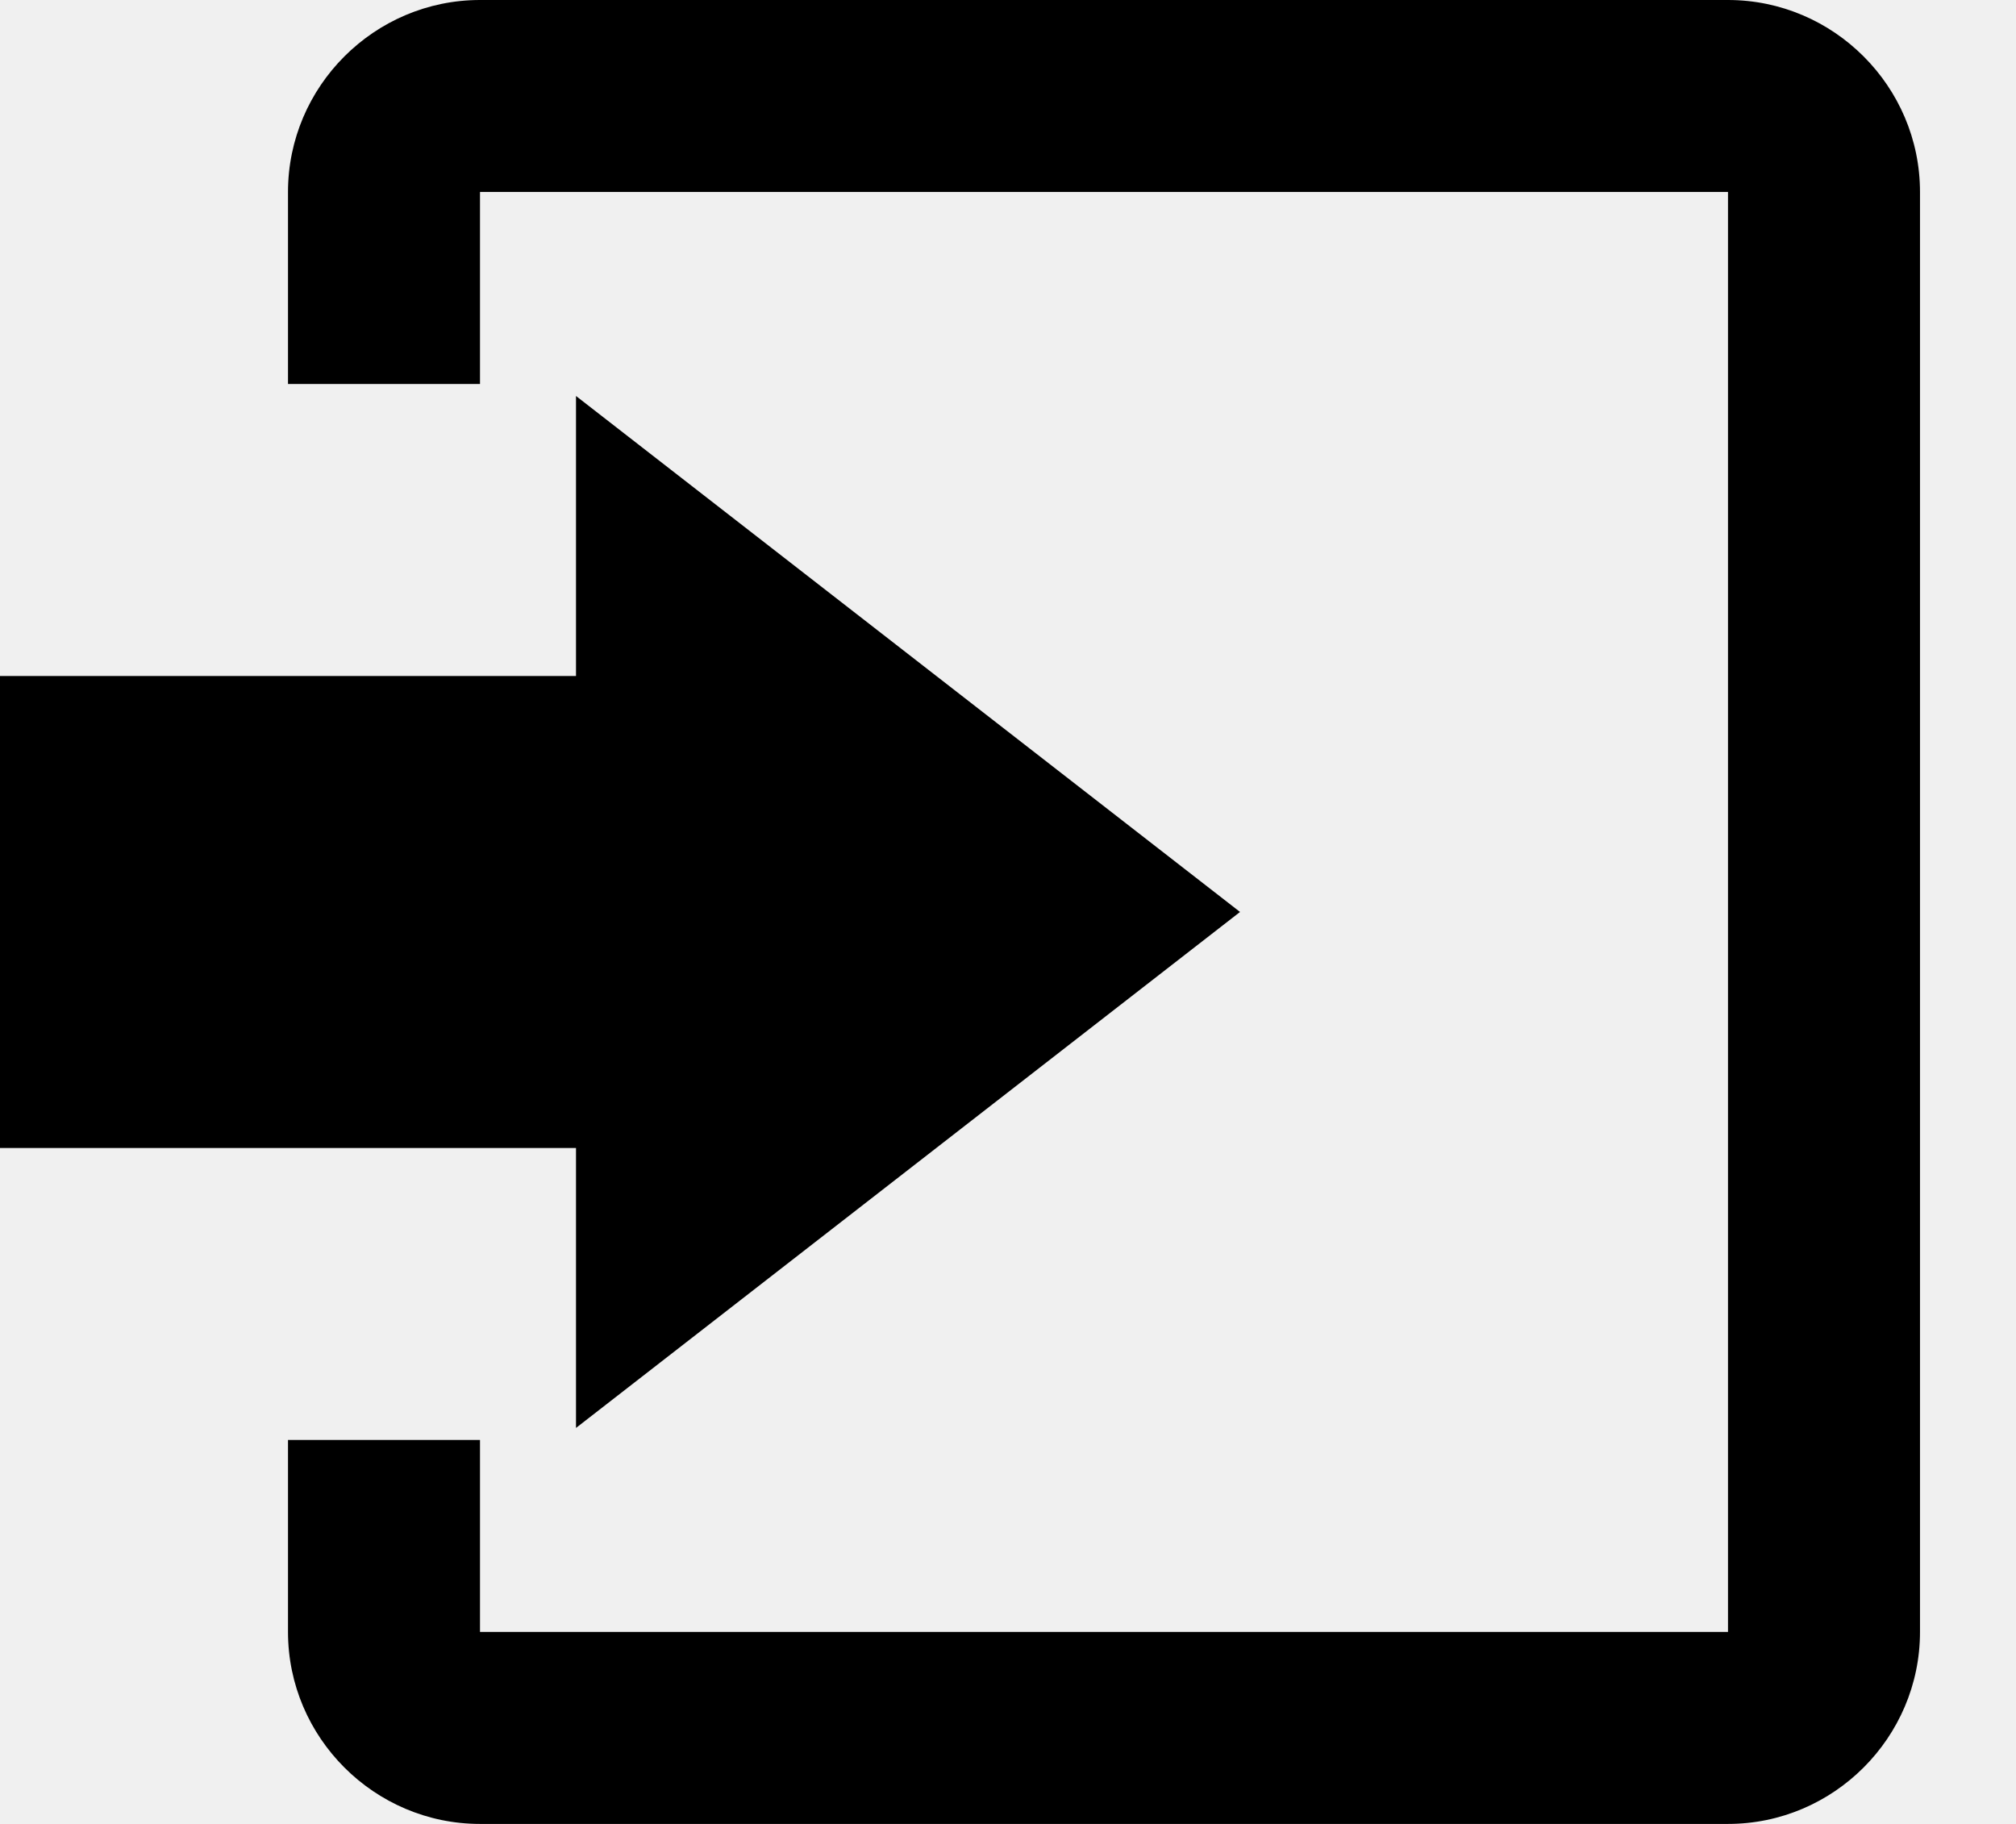
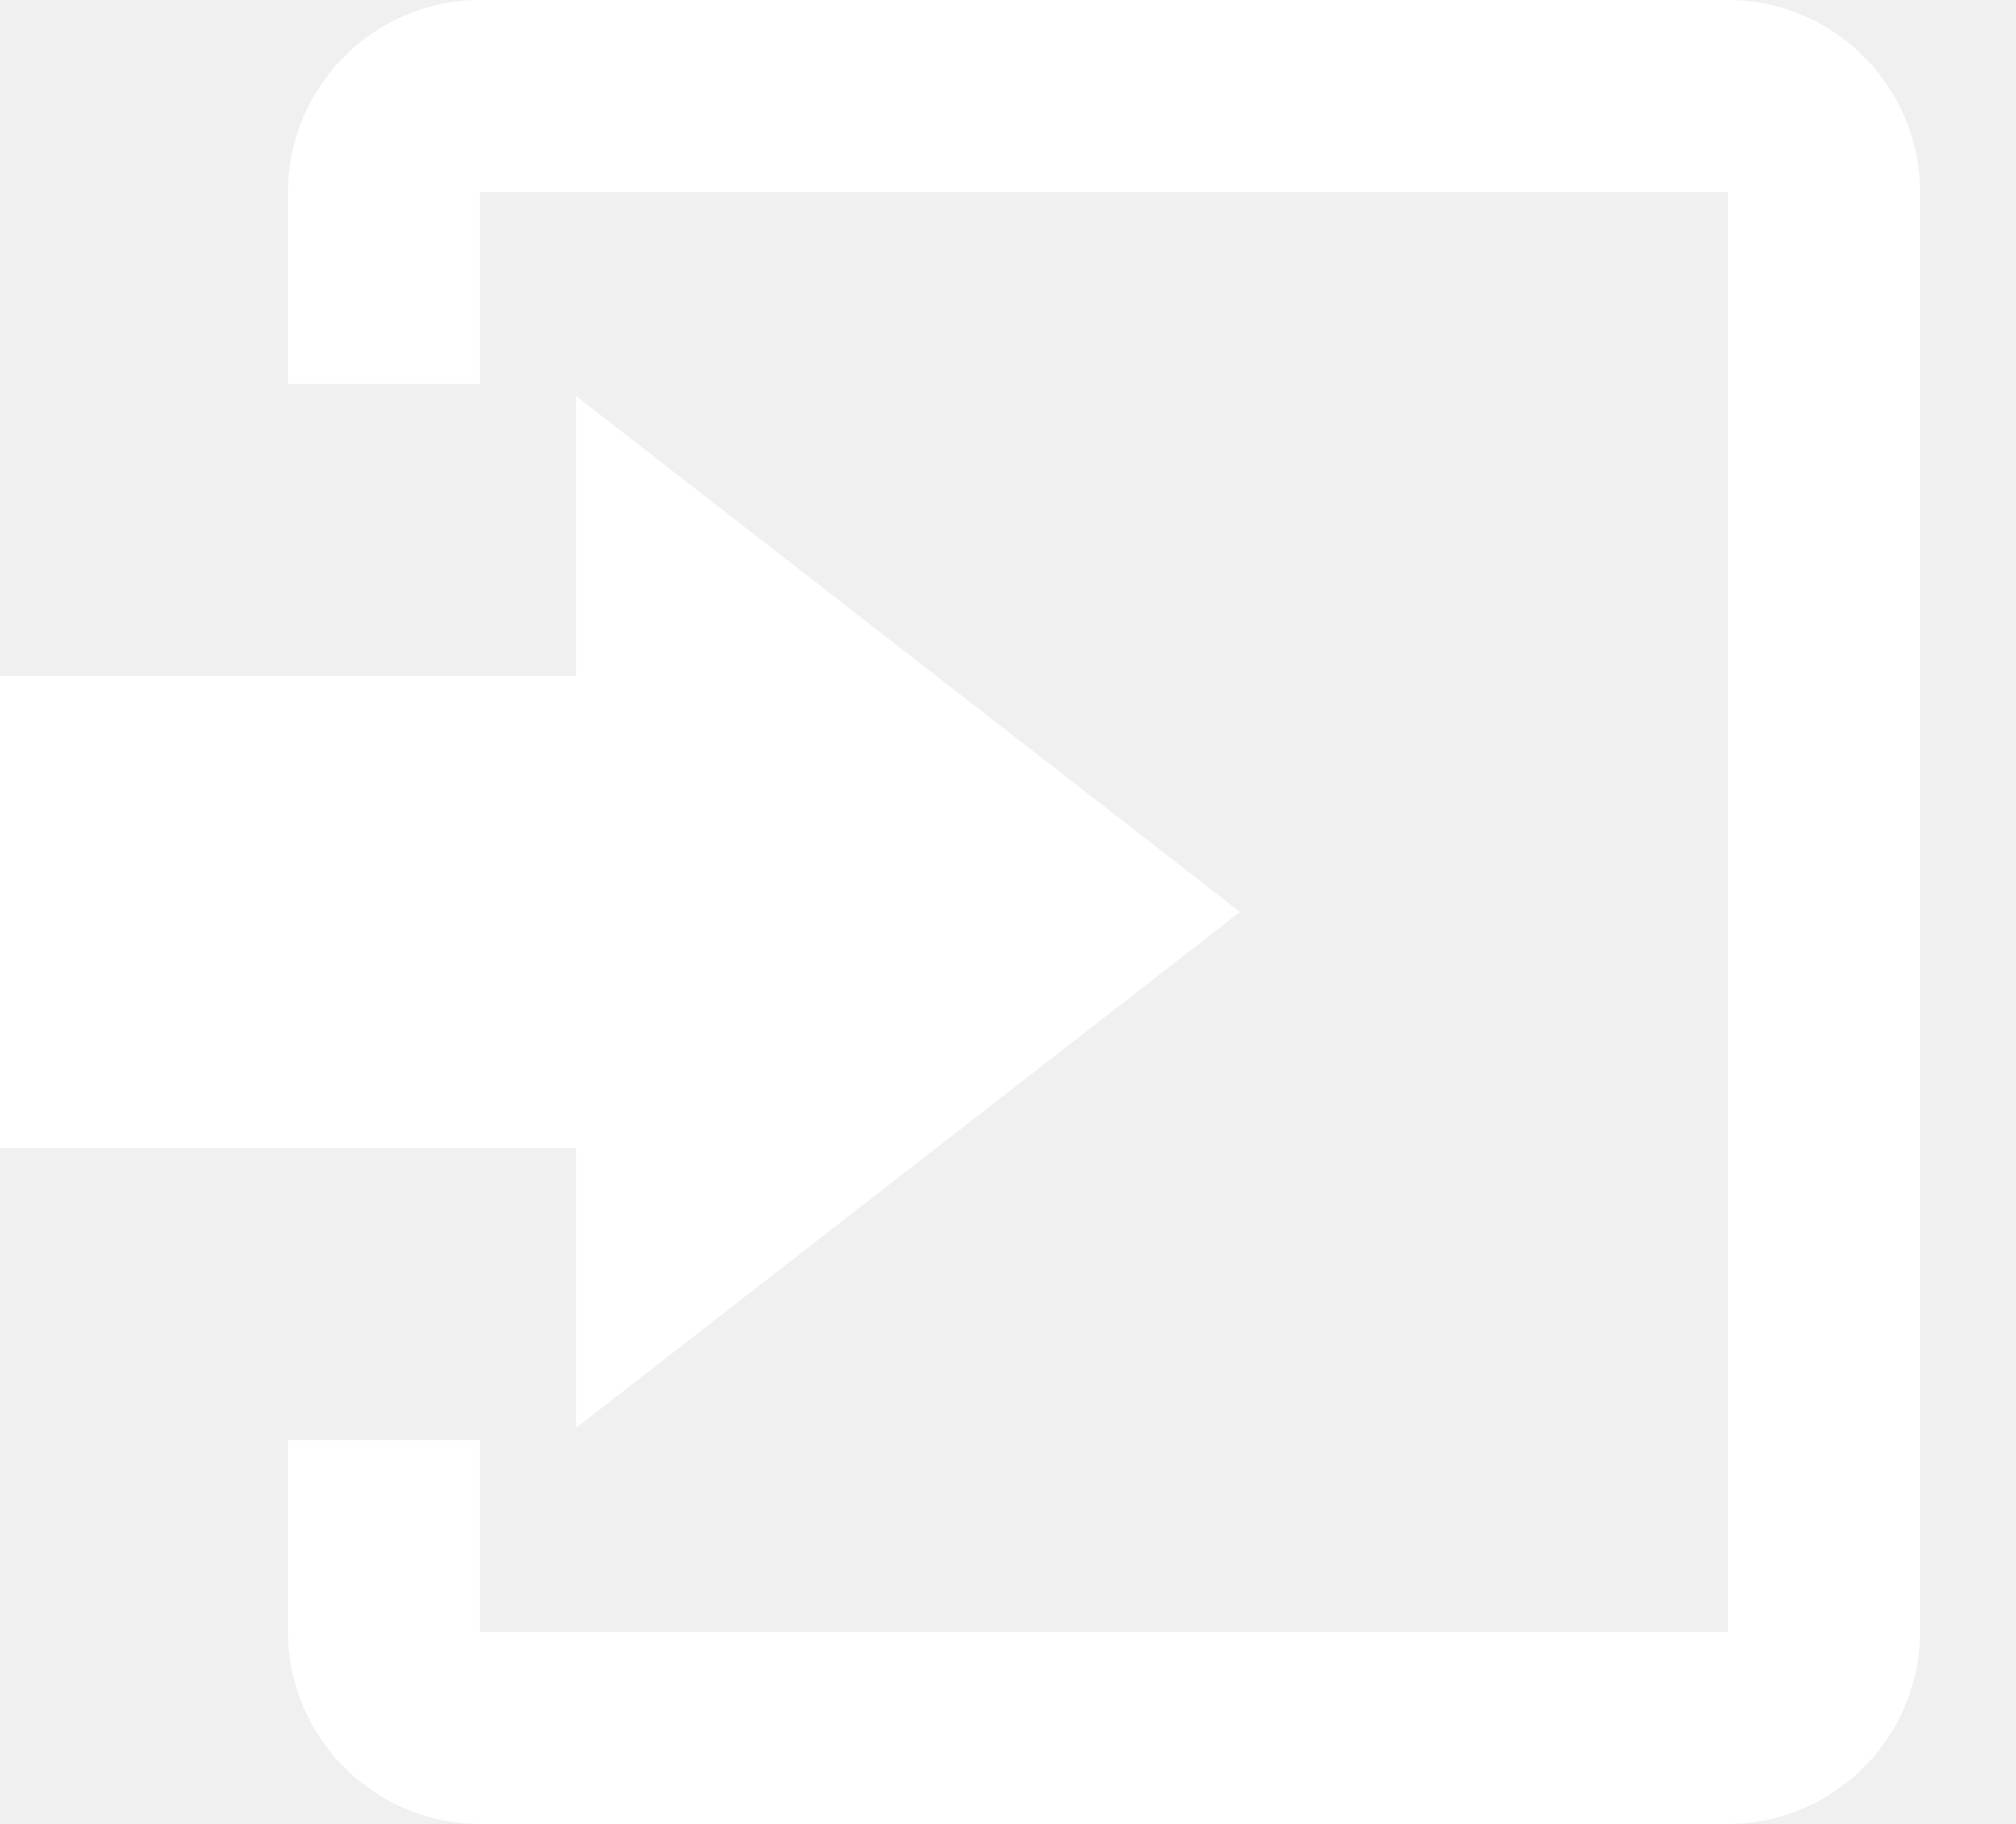
- <svg xmlns="http://www.w3.org/2000/svg" width="21" height="19" viewBox="0 0 21 19">
-   <g fill="#000">
-     <path d="M6 14.875L12.917 9.5 6 4.125v2.917H-.042v4.917H6z" />
-     <path d="M18 0H5C3.9 0 3 .9 3 2v2h2V2h13v15H5v-2H3v2c0 1.1.9 2 2 2h13c1.1 0 2-.9 2-2V2c0-1.1-.9-2-2-2z" />
-   </g>
+ <svg xmlns="http://www.w3.org/2000/svg" width="21" height="19" fill="#ffffff">
+   <path d="M6 14.875L12.917 9.5 6 4.125v2.917H-.042v4.917H6z" />
+   <path d="M18 0H5C3.9 0 3 .9 3 2v2h2V2h13v15H5v-2H3v2c0 1.1.9 2 2 2h13c1.1 0 2-.9 2-2V2c0-1.1-.9-2-2-2z" />
</svg>
